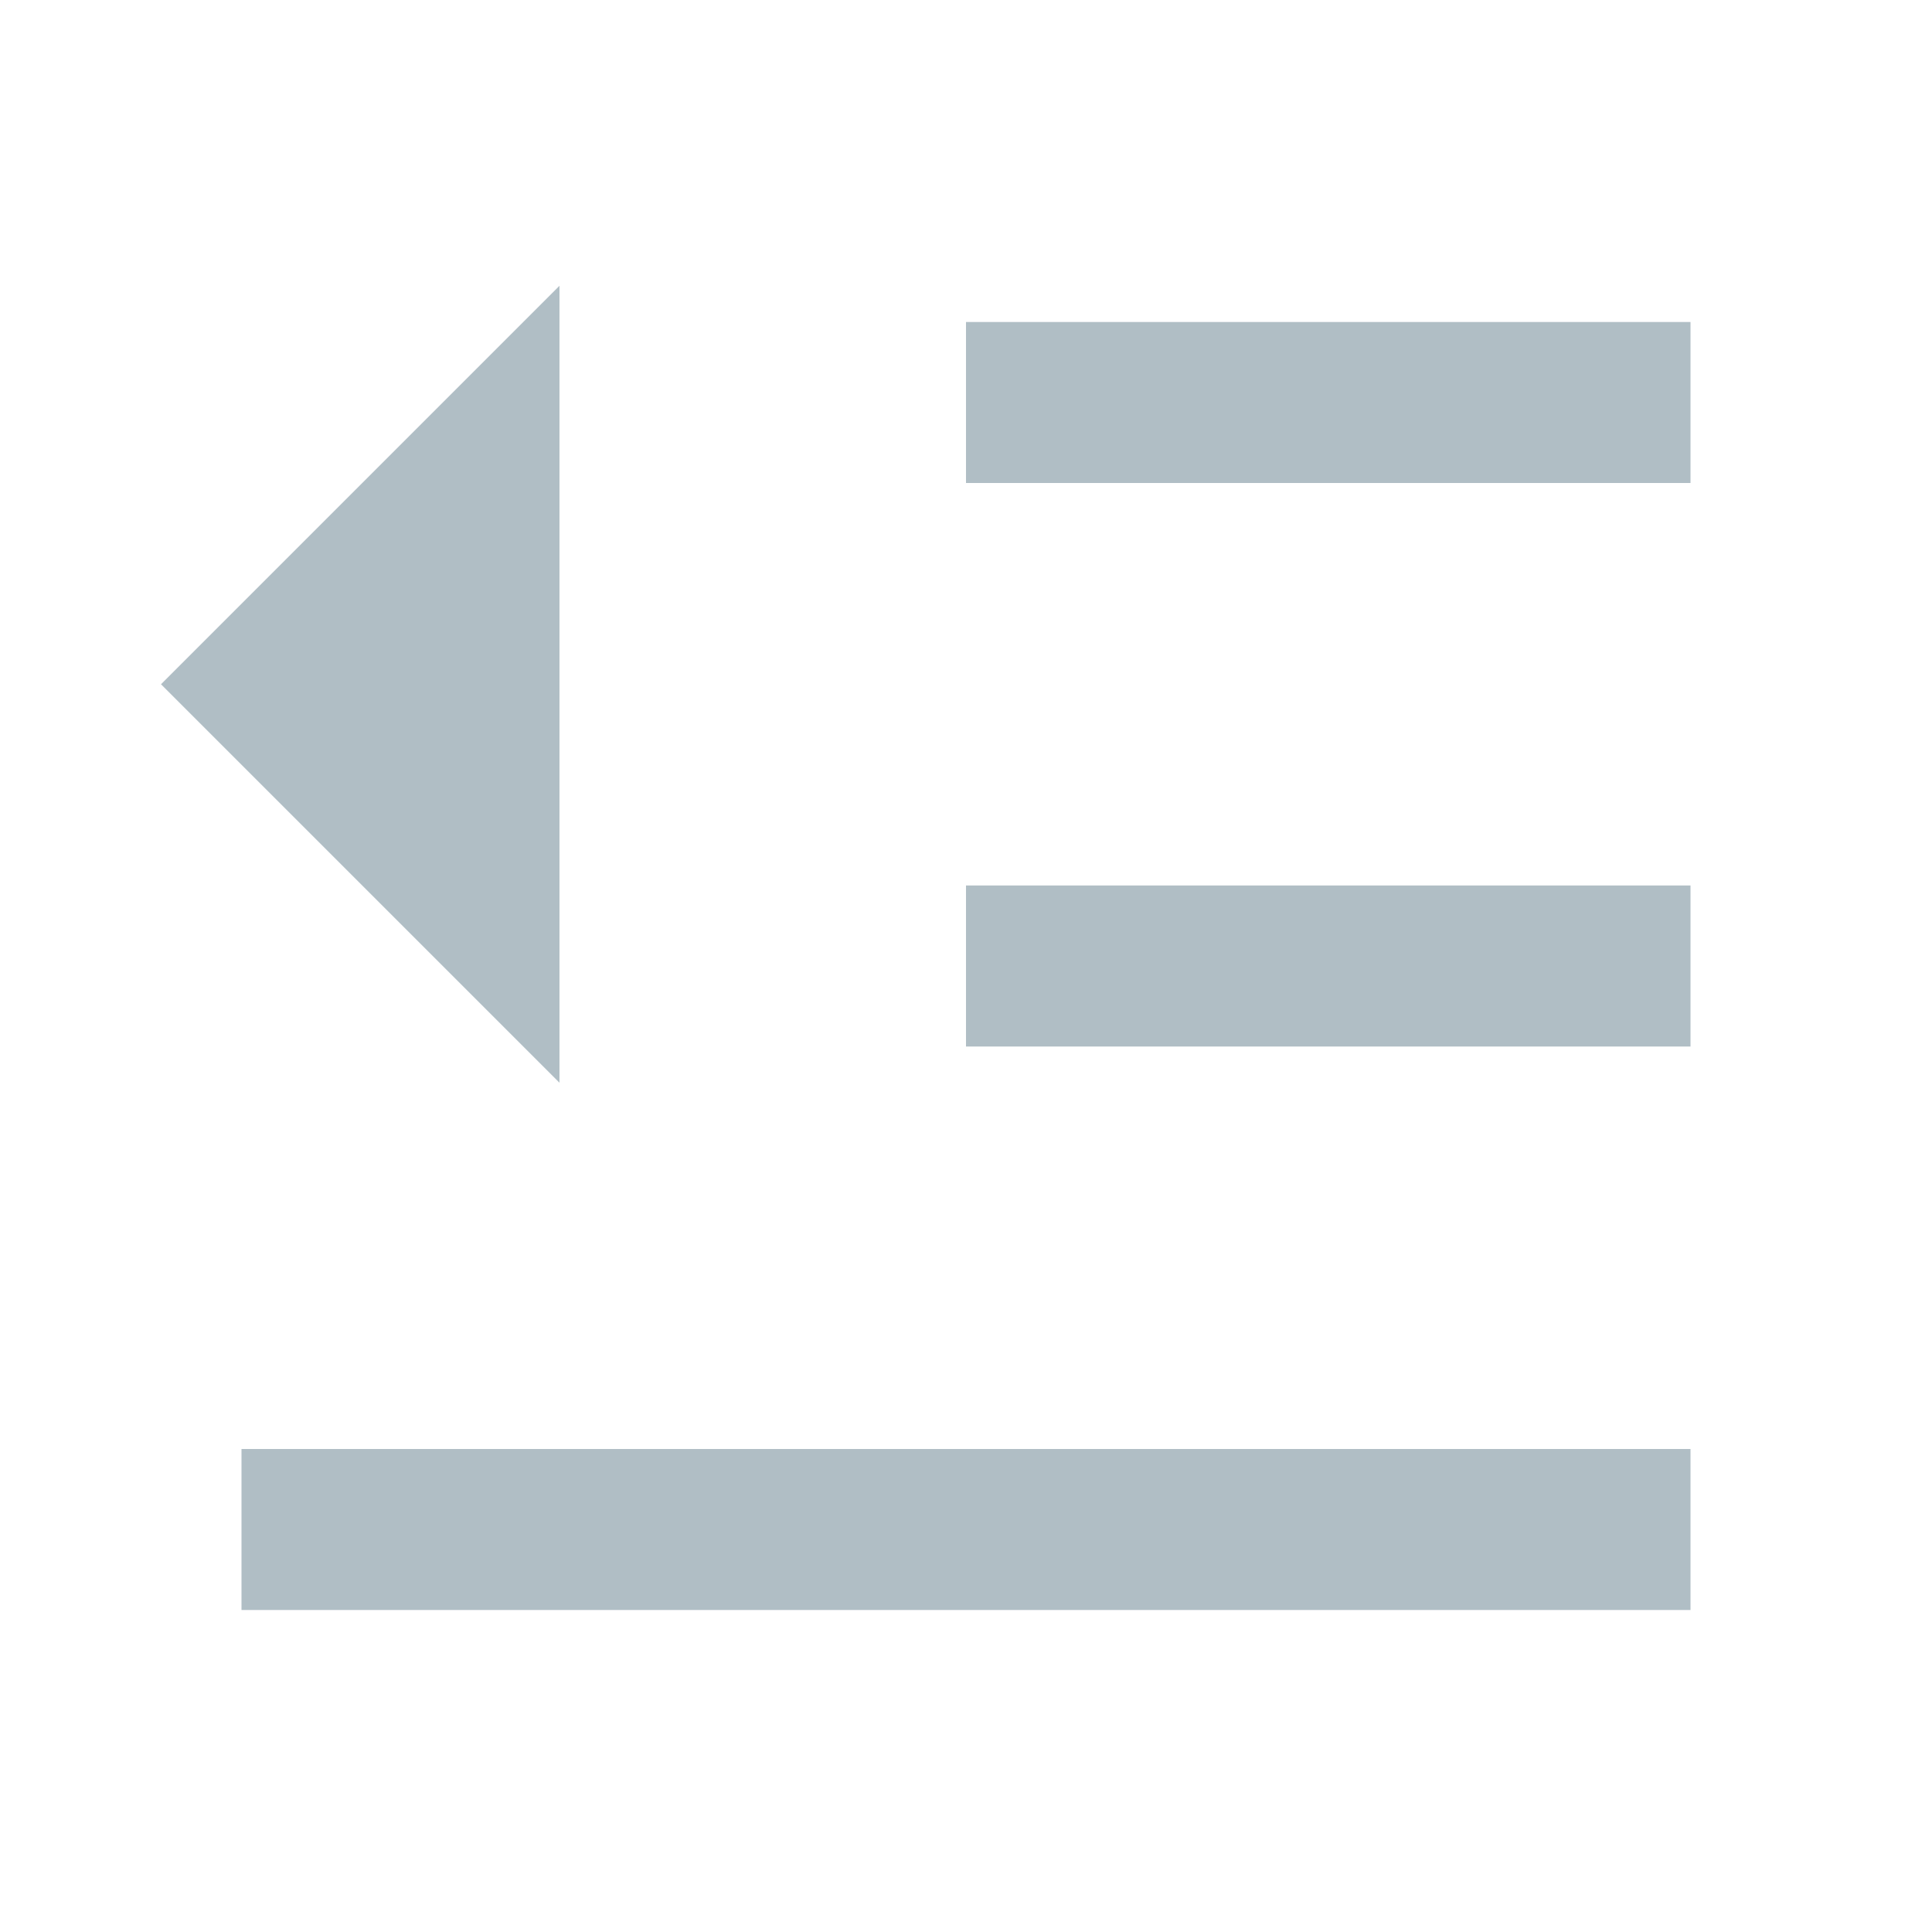
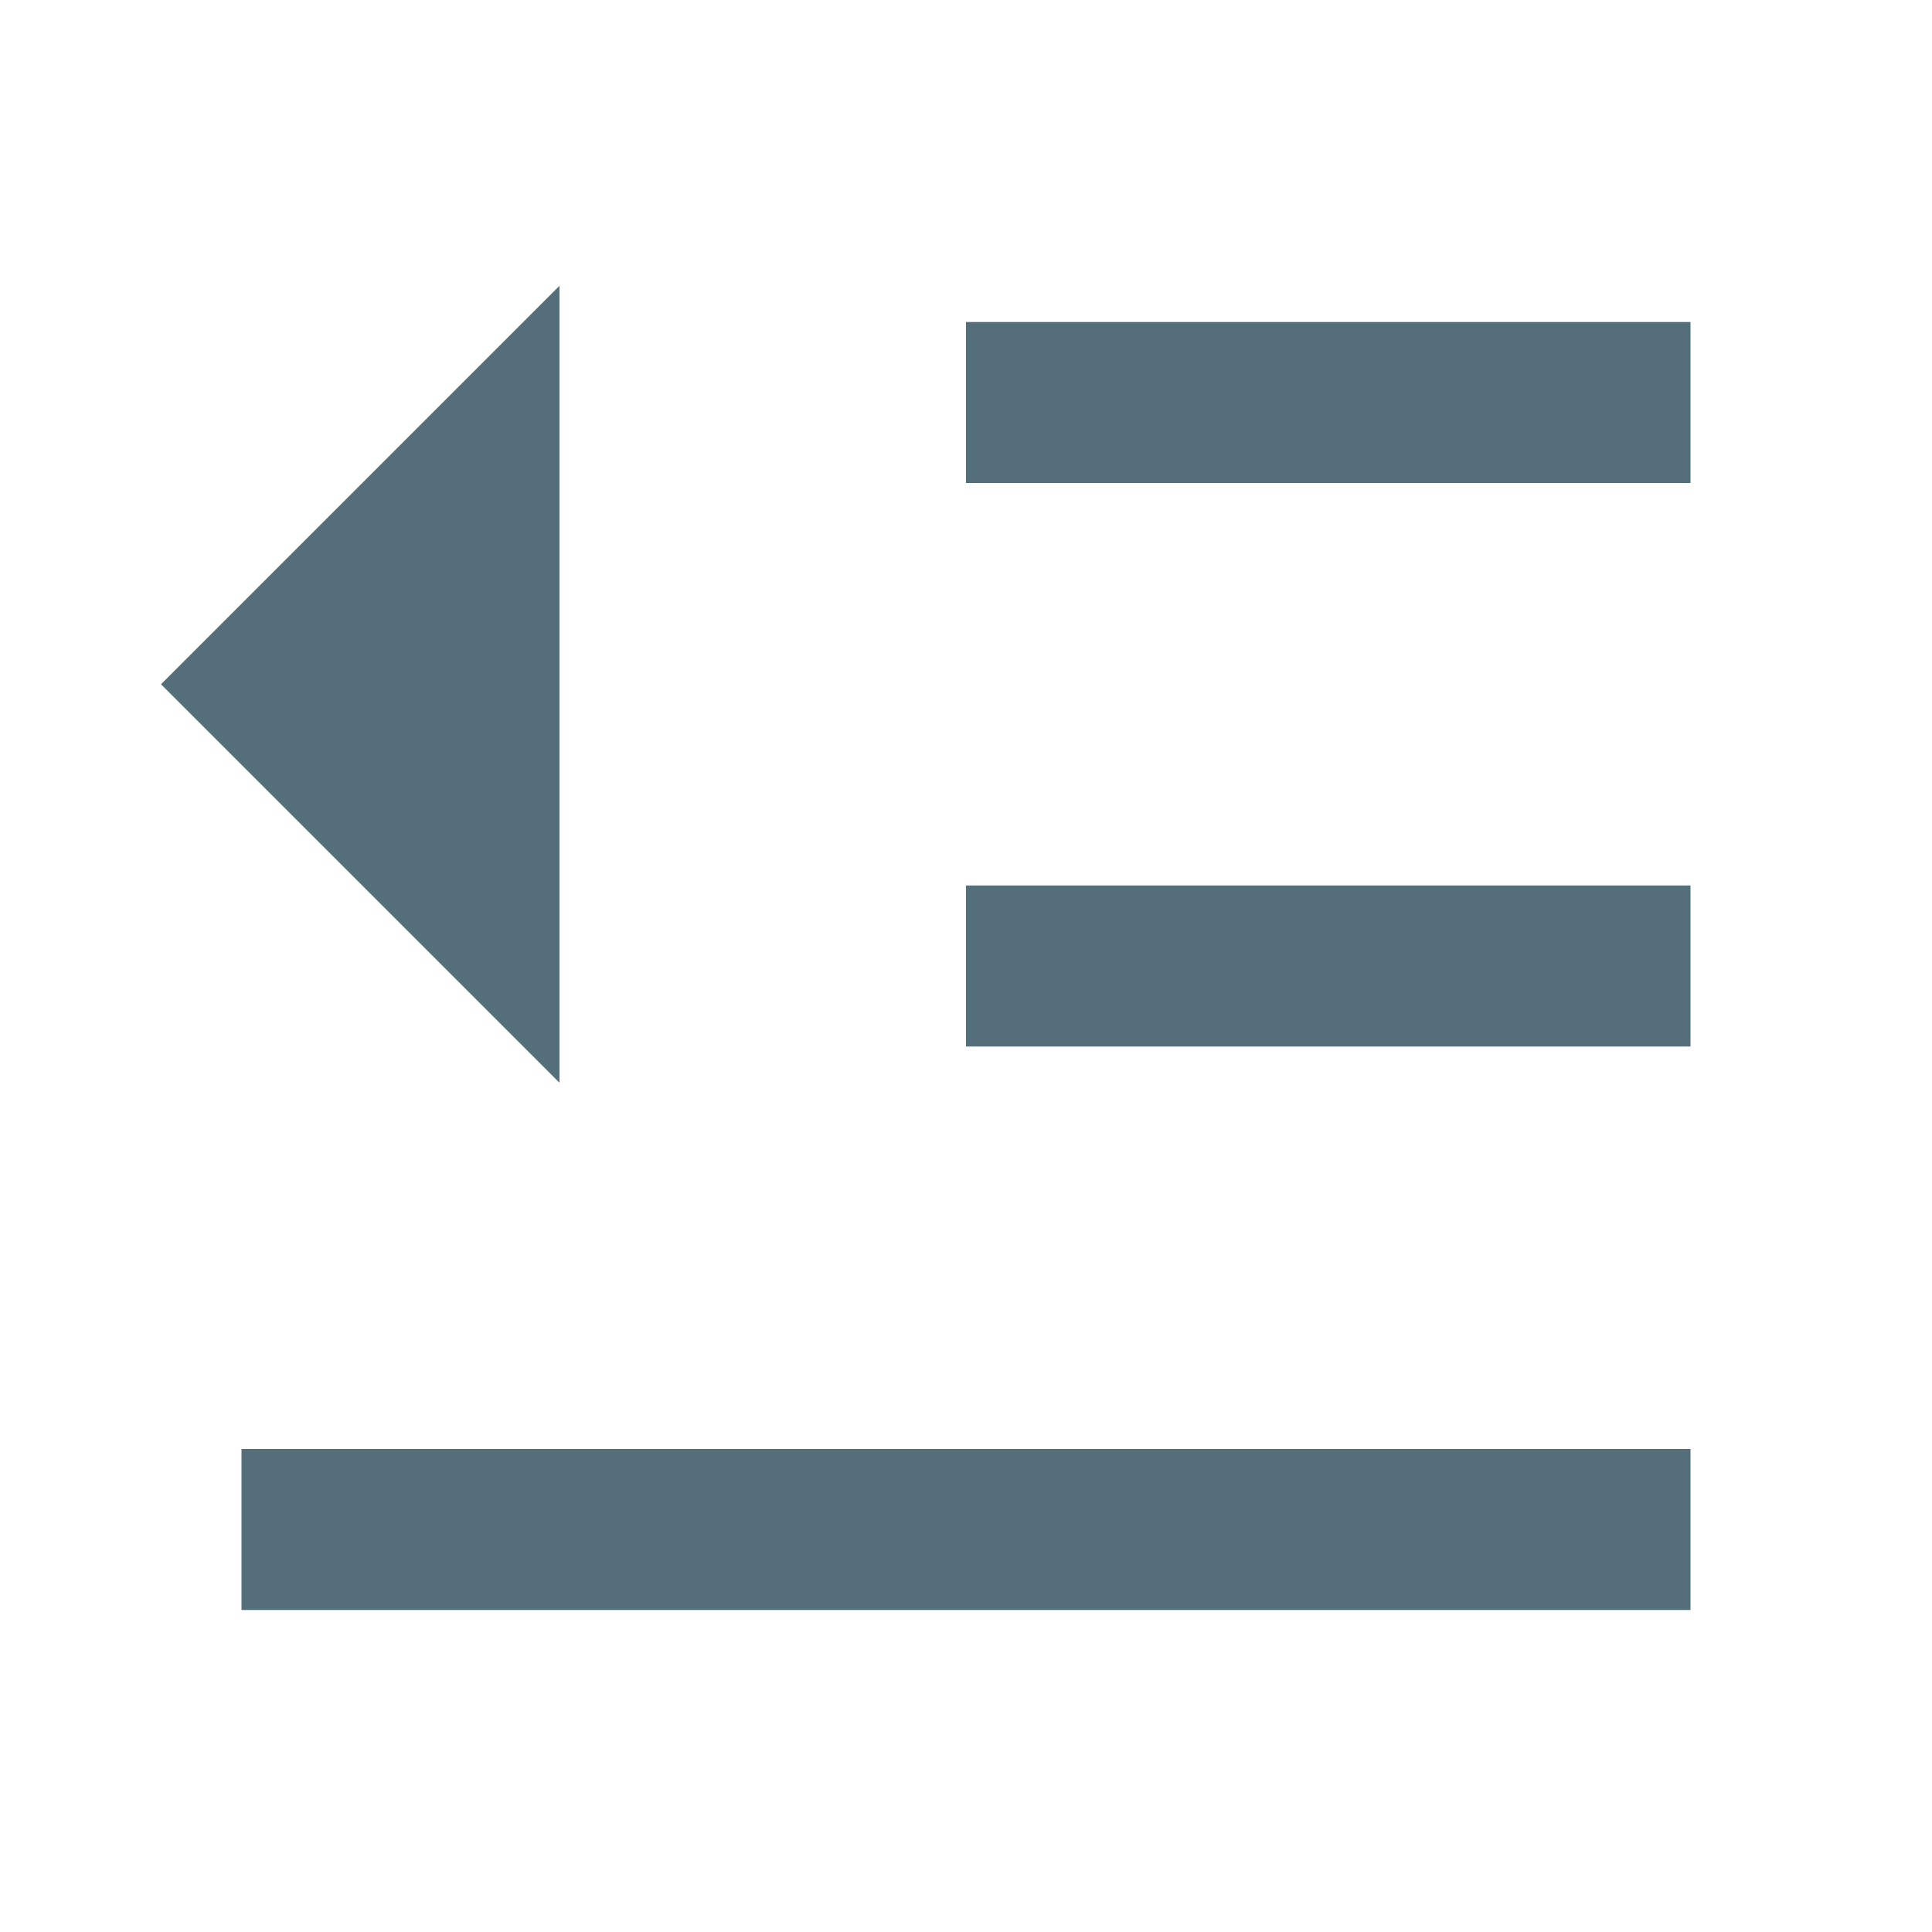
<svg xmlns="http://www.w3.org/2000/svg" viewBox="0 0 24 24" width="24" height="24">
  <path fill="none" d="M0 0H24V24H0z" />
-   <path fill="#B0BEC5" d="M21 18v2H3v-2h18zM6.95 3.55v9.9L2 8.5l4.95-4.95zM21 11v2h-9v-2h9zm0-7v2h-9V4h9z" />
+   <path fill="#546E7A" d="M21 18v2H3v-2h18zM6.95 3.55v9.9L2 8.5l4.95-4.95zM21 11v2h-9v-2h9zm0-7v2h-9V4h9z" />
</svg>
